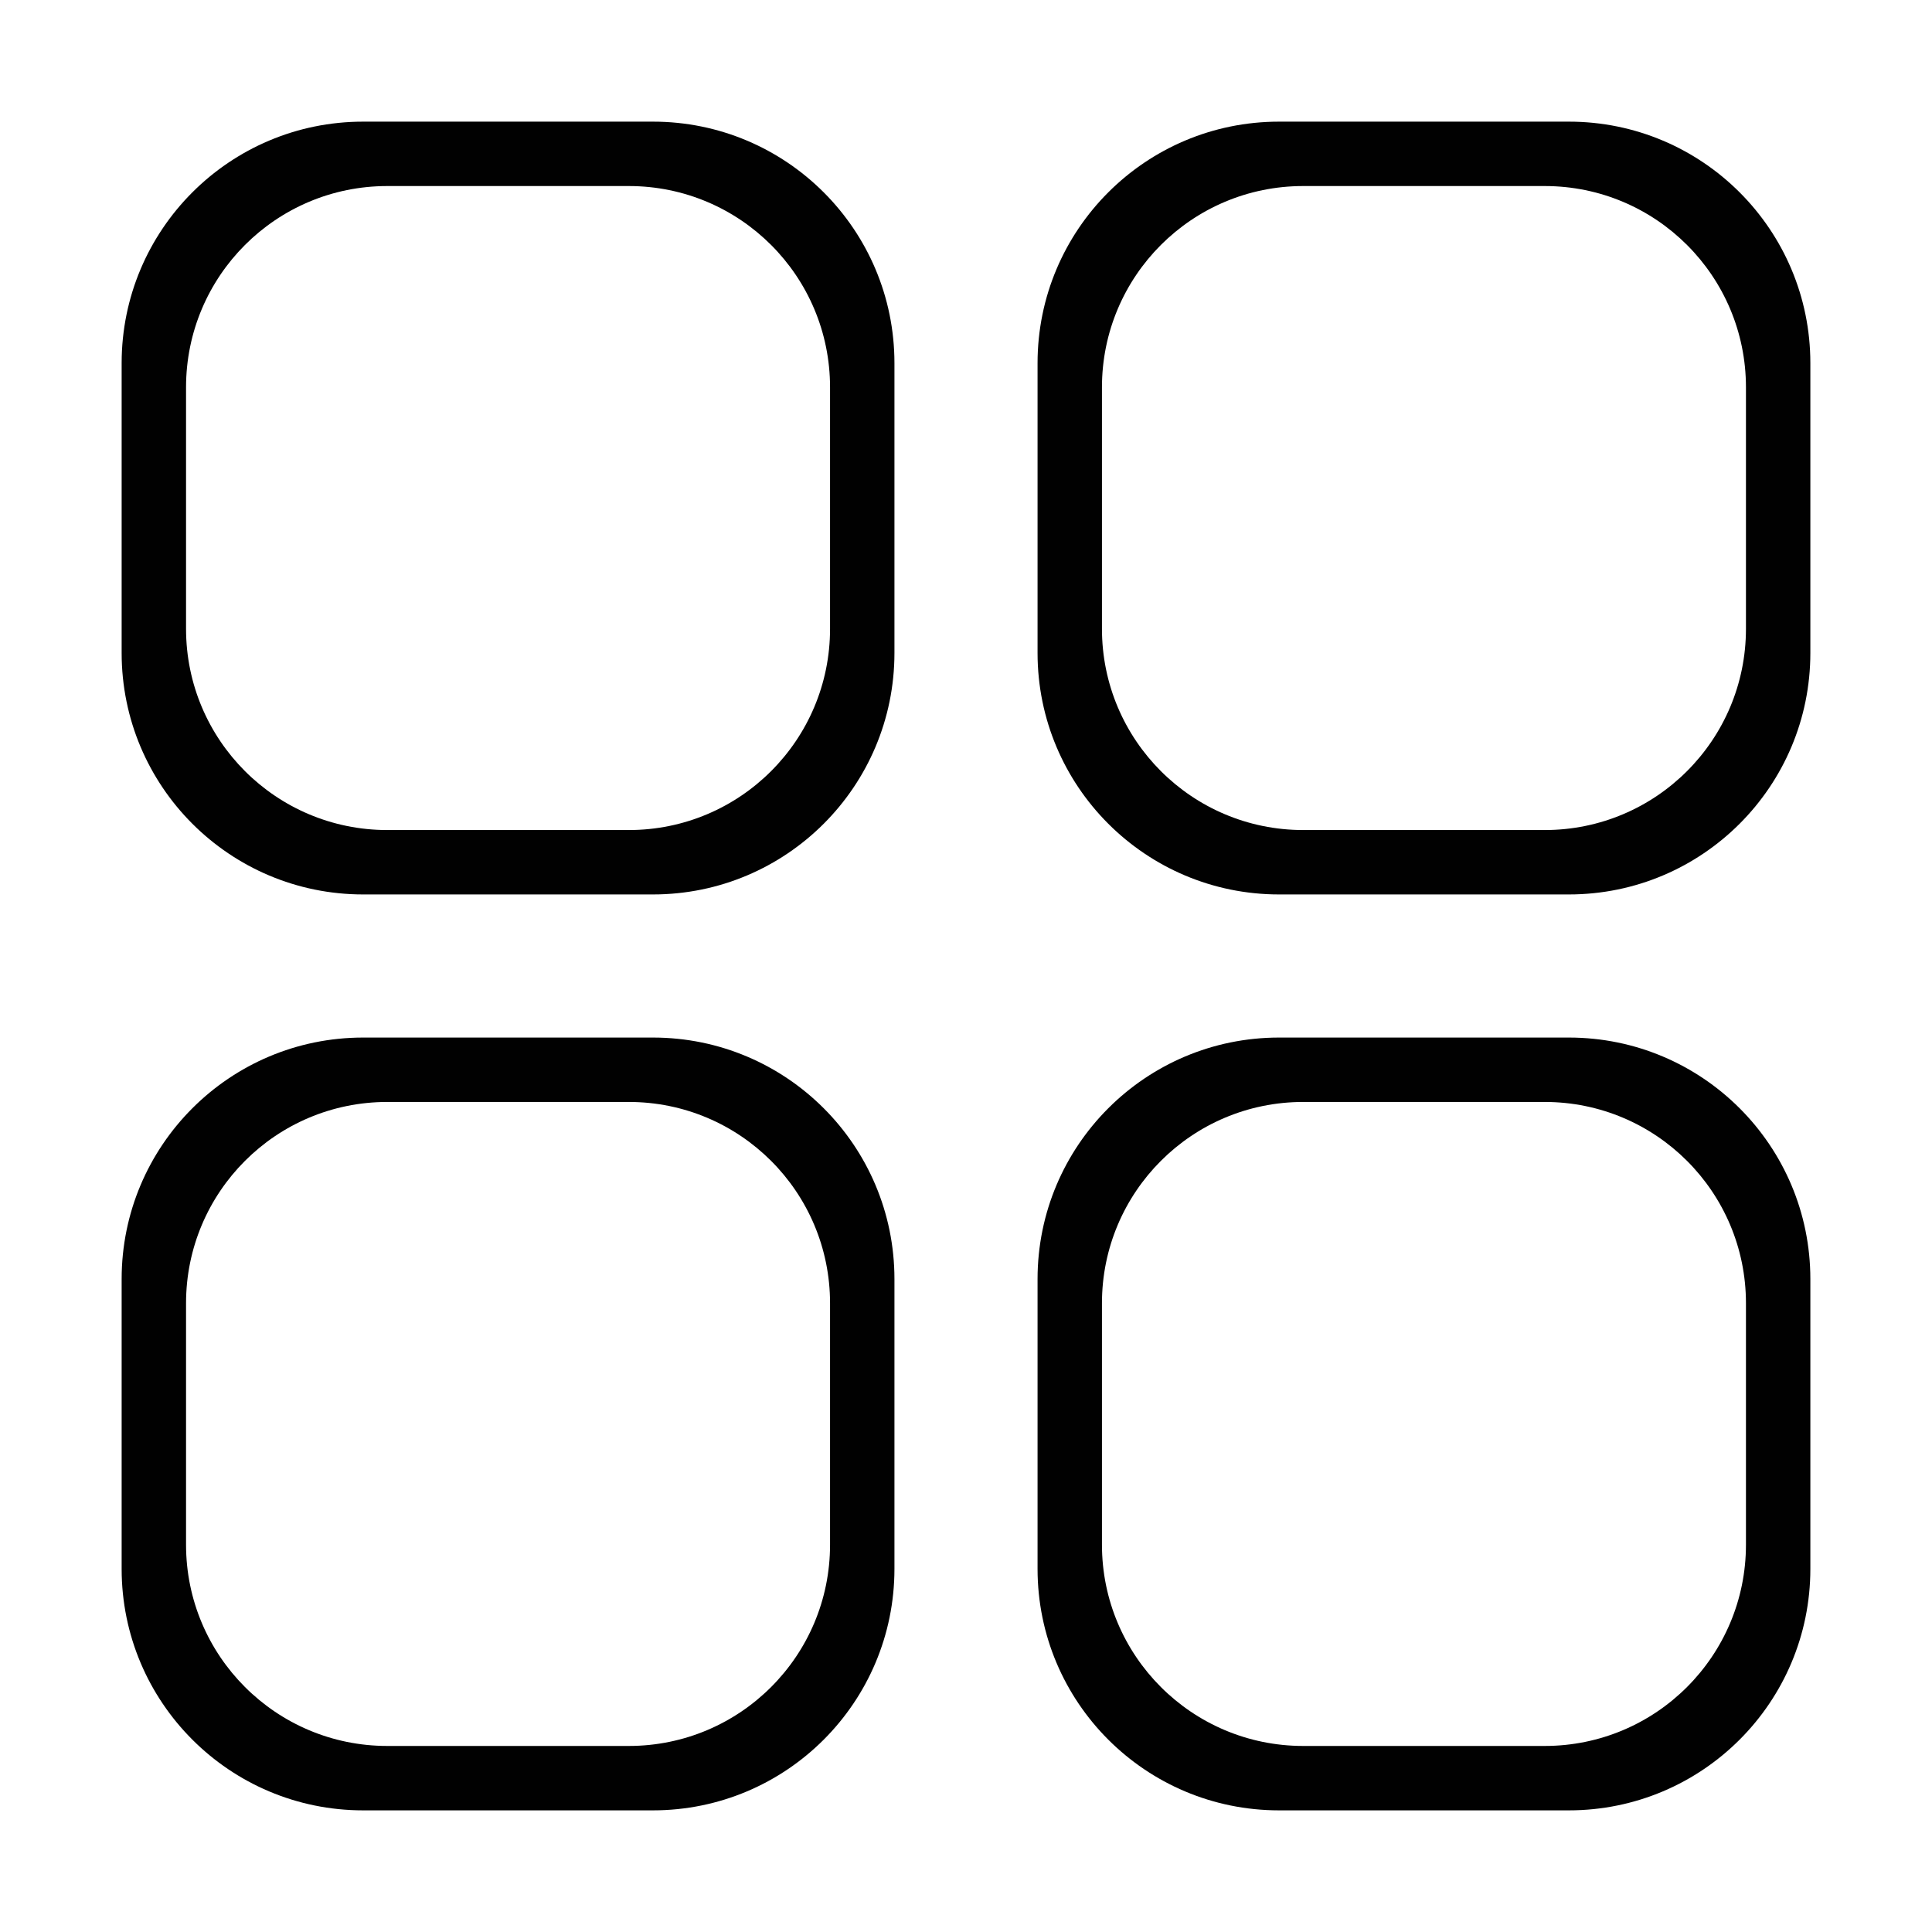
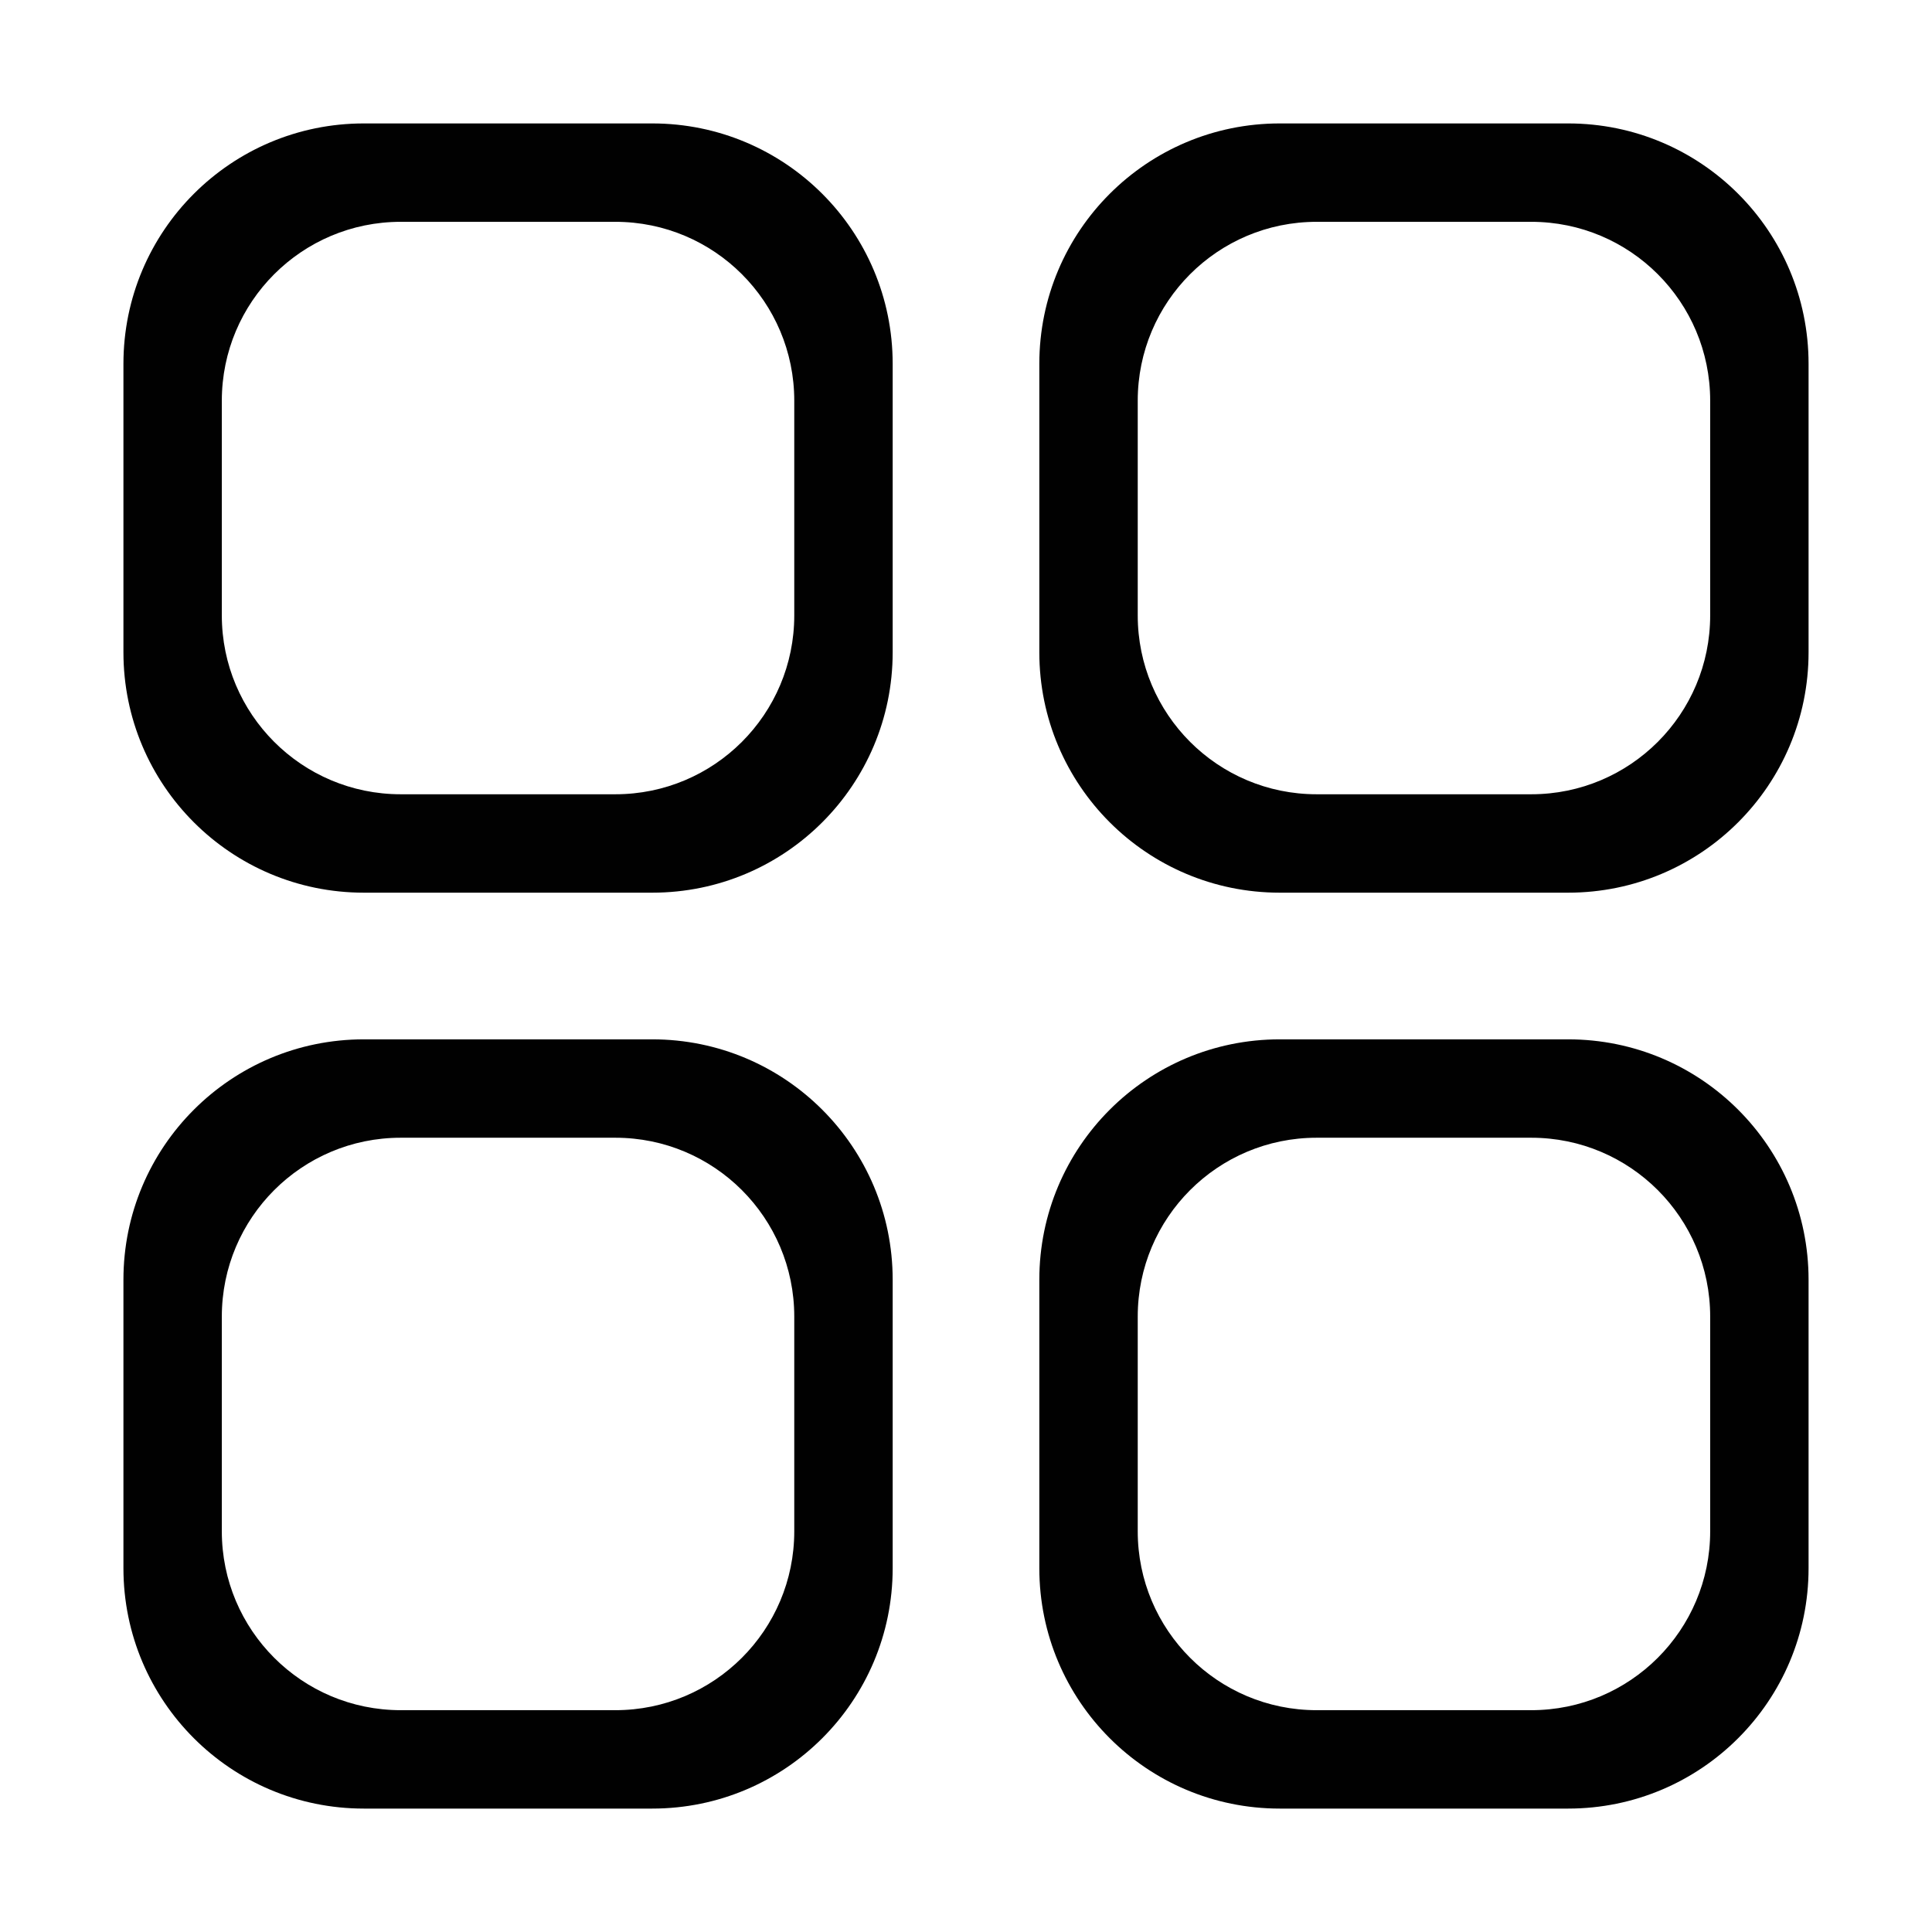
<svg xmlns="http://www.w3.org/2000/svg" id="Ebene_1" data-name="Ebene 1" viewBox="0 0 1080 1080">
  <defs>
    <style>
      .cls-1 {
        fill: #010101;
      }
    </style>
  </defs>
-   <path class="cls-1" d="M365,68H203c-74.59,0-135,60.41-135,135v162c0,74.59,60.41,135,135,135h162c74.59,0,135-60.41,135-135V203c0-74.59-60.41-135-135-135Zm99,283.5c0,62.16-50.34,112.5-112.5,112.5H216.5c-62.16,0-112.5-50.34-112.5-112.5V216.5c0-62.16,50.34-112.5,112.5-112.5h135c62.16,0,112.5,50.34,112.5,112.5v135Z" />
-   <path class="cls-1" d="M365,580H203c-74.59,0-135,60.41-135,135v162c0,74.59,60.41,135,135,135h162c74.59,0,135-60.41,135-135v-162c0-74.59-60.41-135-135-135Zm99,283.5c0,62.16-50.34,112.5-112.5,112.5H216.5c-62.16,0-112.5-50.34-112.5-112.5v-135c0-62.16,50.34-112.5,112.5-112.5h135c62.16,0,112.5,50.34,112.5,112.5v135Z" />
-   <path class="cls-1" d="M877,68h-162c-74.59,0-135,60.41-135,135v162c0,74.59,60.41,135,135,135h162c74.59,0,135-60.41,135-135V203c0-74.59-60.41-135-135-135Zm99,283.5c0,62.16-50.34,112.5-112.5,112.5h-135c-62.16,0-112.5-50.34-112.5-112.5V216.5c0-62.16,50.34-112.5,112.5-112.5h135c62.16,0,112.5,50.34,112.5,112.5v135Z" />
-   <path class="cls-1" d="M877,580h-162c-74.59,0-135,60.41-135,135v162c0,74.59,60.41,135,135,135h162c74.59,0,135-60.41,135-135v-162c0-74.59-60.41-135-135-135Zm99,283.5c0,62.16-50.34,112.5-112.5,112.5h-135c-62.16,0-112.5-50.34-112.5-112.5v-135c0-62.16,50.34-112.5,112.5-112.5h135c62.16,0,112.5,50.34,112.5,112.5v135Z" />
+   <path class="cls-1" d="M364.62,69H203.38c-74.24,0-134.38,60.13-134.38,134.38v161.25c0,74.24,60.13,134.38,134.38,134.38h161.25c74.24,0,134.38-60.13,134.38-134.38V203.38c0-74.24-60.13-134.38-134.38-134.38Zm79.38,275c0,55.25-44.75,100-100,100h-120c-55.25,0-100-44.75-100-100v-120c0-55.25,44.75-100,100-100h120c55.25,0,100,44.75,100,100v120Z" />
+   <path class="cls-1" d="M364.62,581H203.38c-74.24,0-134.38,60.13-134.38,134.38v161.25c0,74.24,60.13,134.38,134.38,134.38h161.25c74.24,0,134.38-60.13,134.38-134.38v-161.25c0-74.24-60.13-134.38-134.38-134.38Zm79.38,275c0,55.25-44.75,100-100,100h-120c-55.25,0-100-44.75-100-100v-120c0-55.25,44.75-100,100-100h120c55.25,0,100,44.75,100,100v120Z" />
+   <path class="cls-1" d="M876.62,69h-161.25c-74.24,0-134.38,60.13-134.38,134.38v161.25c0,74.24,60.13,134.38,134.38,134.38h161.25c74.24,0,134.38-60.13,134.38-134.38V203.38c0-74.24-60.13-134.38-134.38-134.38Zm79.38,275c0,55.25-44.75,100-100,100h-120c-55.25,0-100-44.75-100-100v-120c0-55.25,44.75-100,100-100h120c55.25,0,100,44.75,100,100v120Z" />
+   <path class="cls-1" d="M876.62,581h-161.25c-74.24,0-134.38,60.13-134.38,134.38v161.25c0,74.24,60.13,134.38,134.38,134.38h161.25c74.24,0,134.38-60.13,134.38-134.38v-161.25c0-74.24-60.13-134.38-134.38-134.38Zm79.38,275c0,55.25-44.75,100-100,100h-120c-55.25,0-100-44.75-100-100v-120c0-55.25,44.75-100,100-100h120c55.25,0,100,44.75,100,100v120Z" />
</svg>
